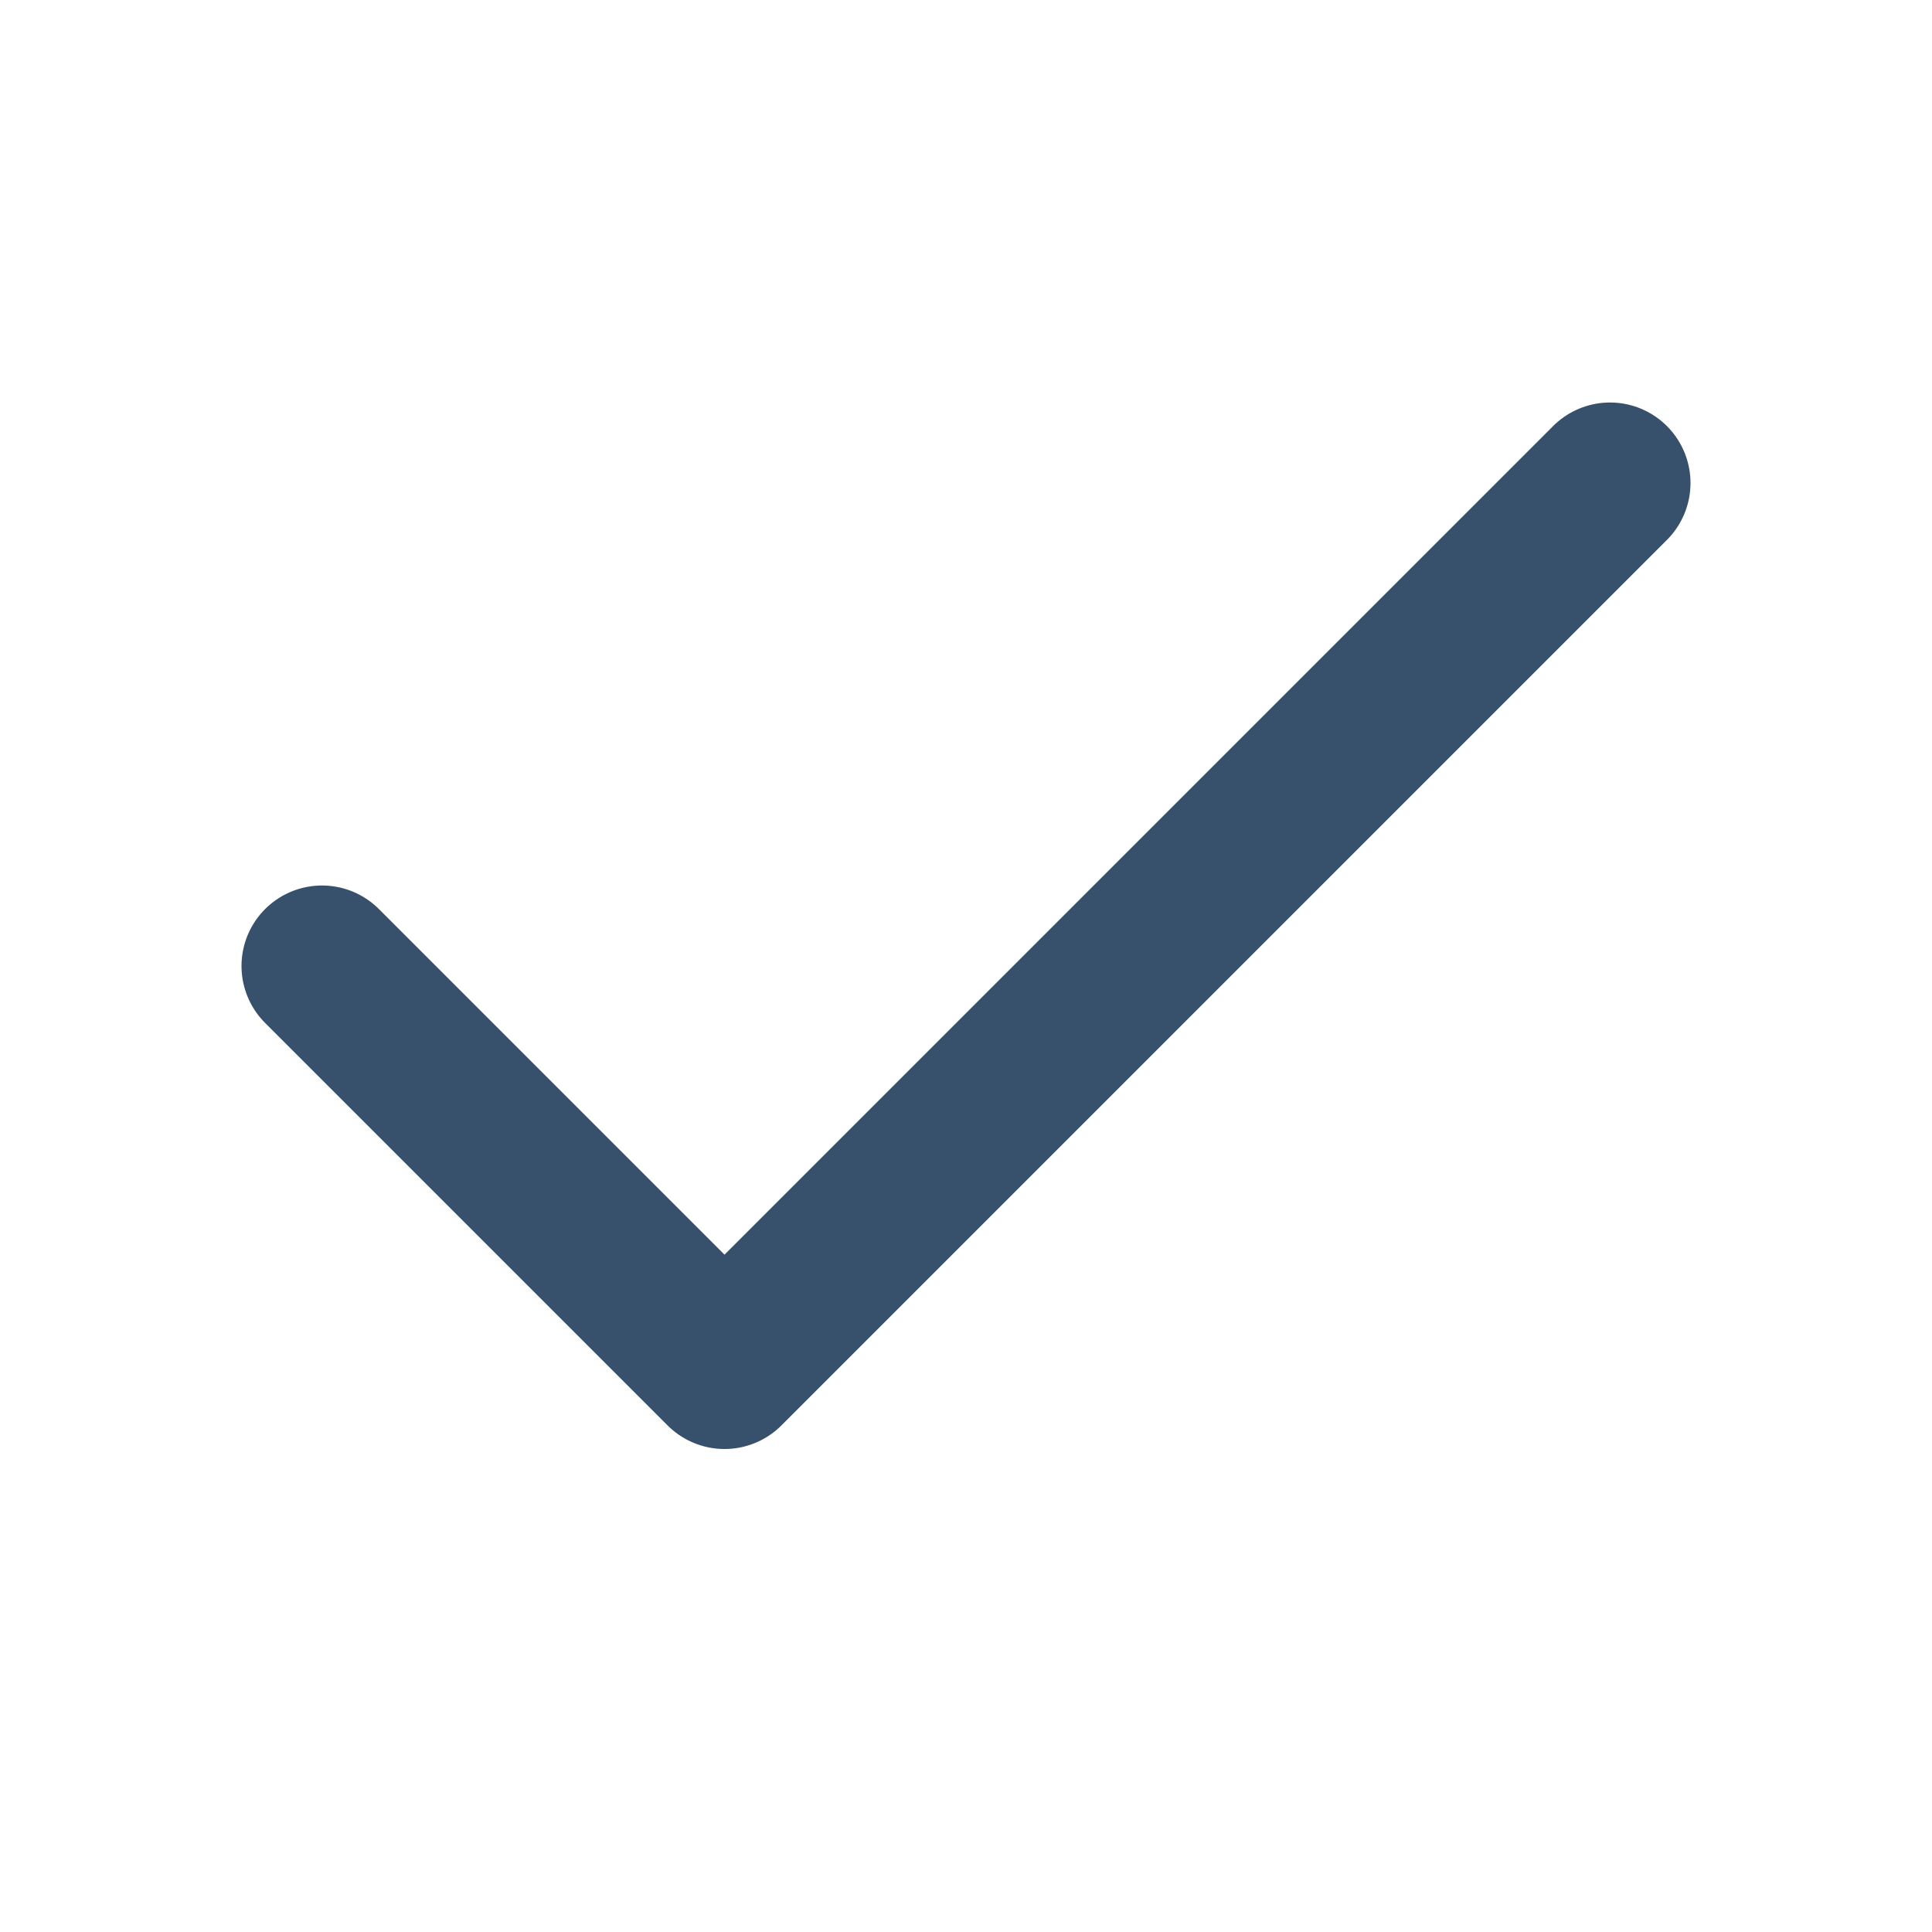
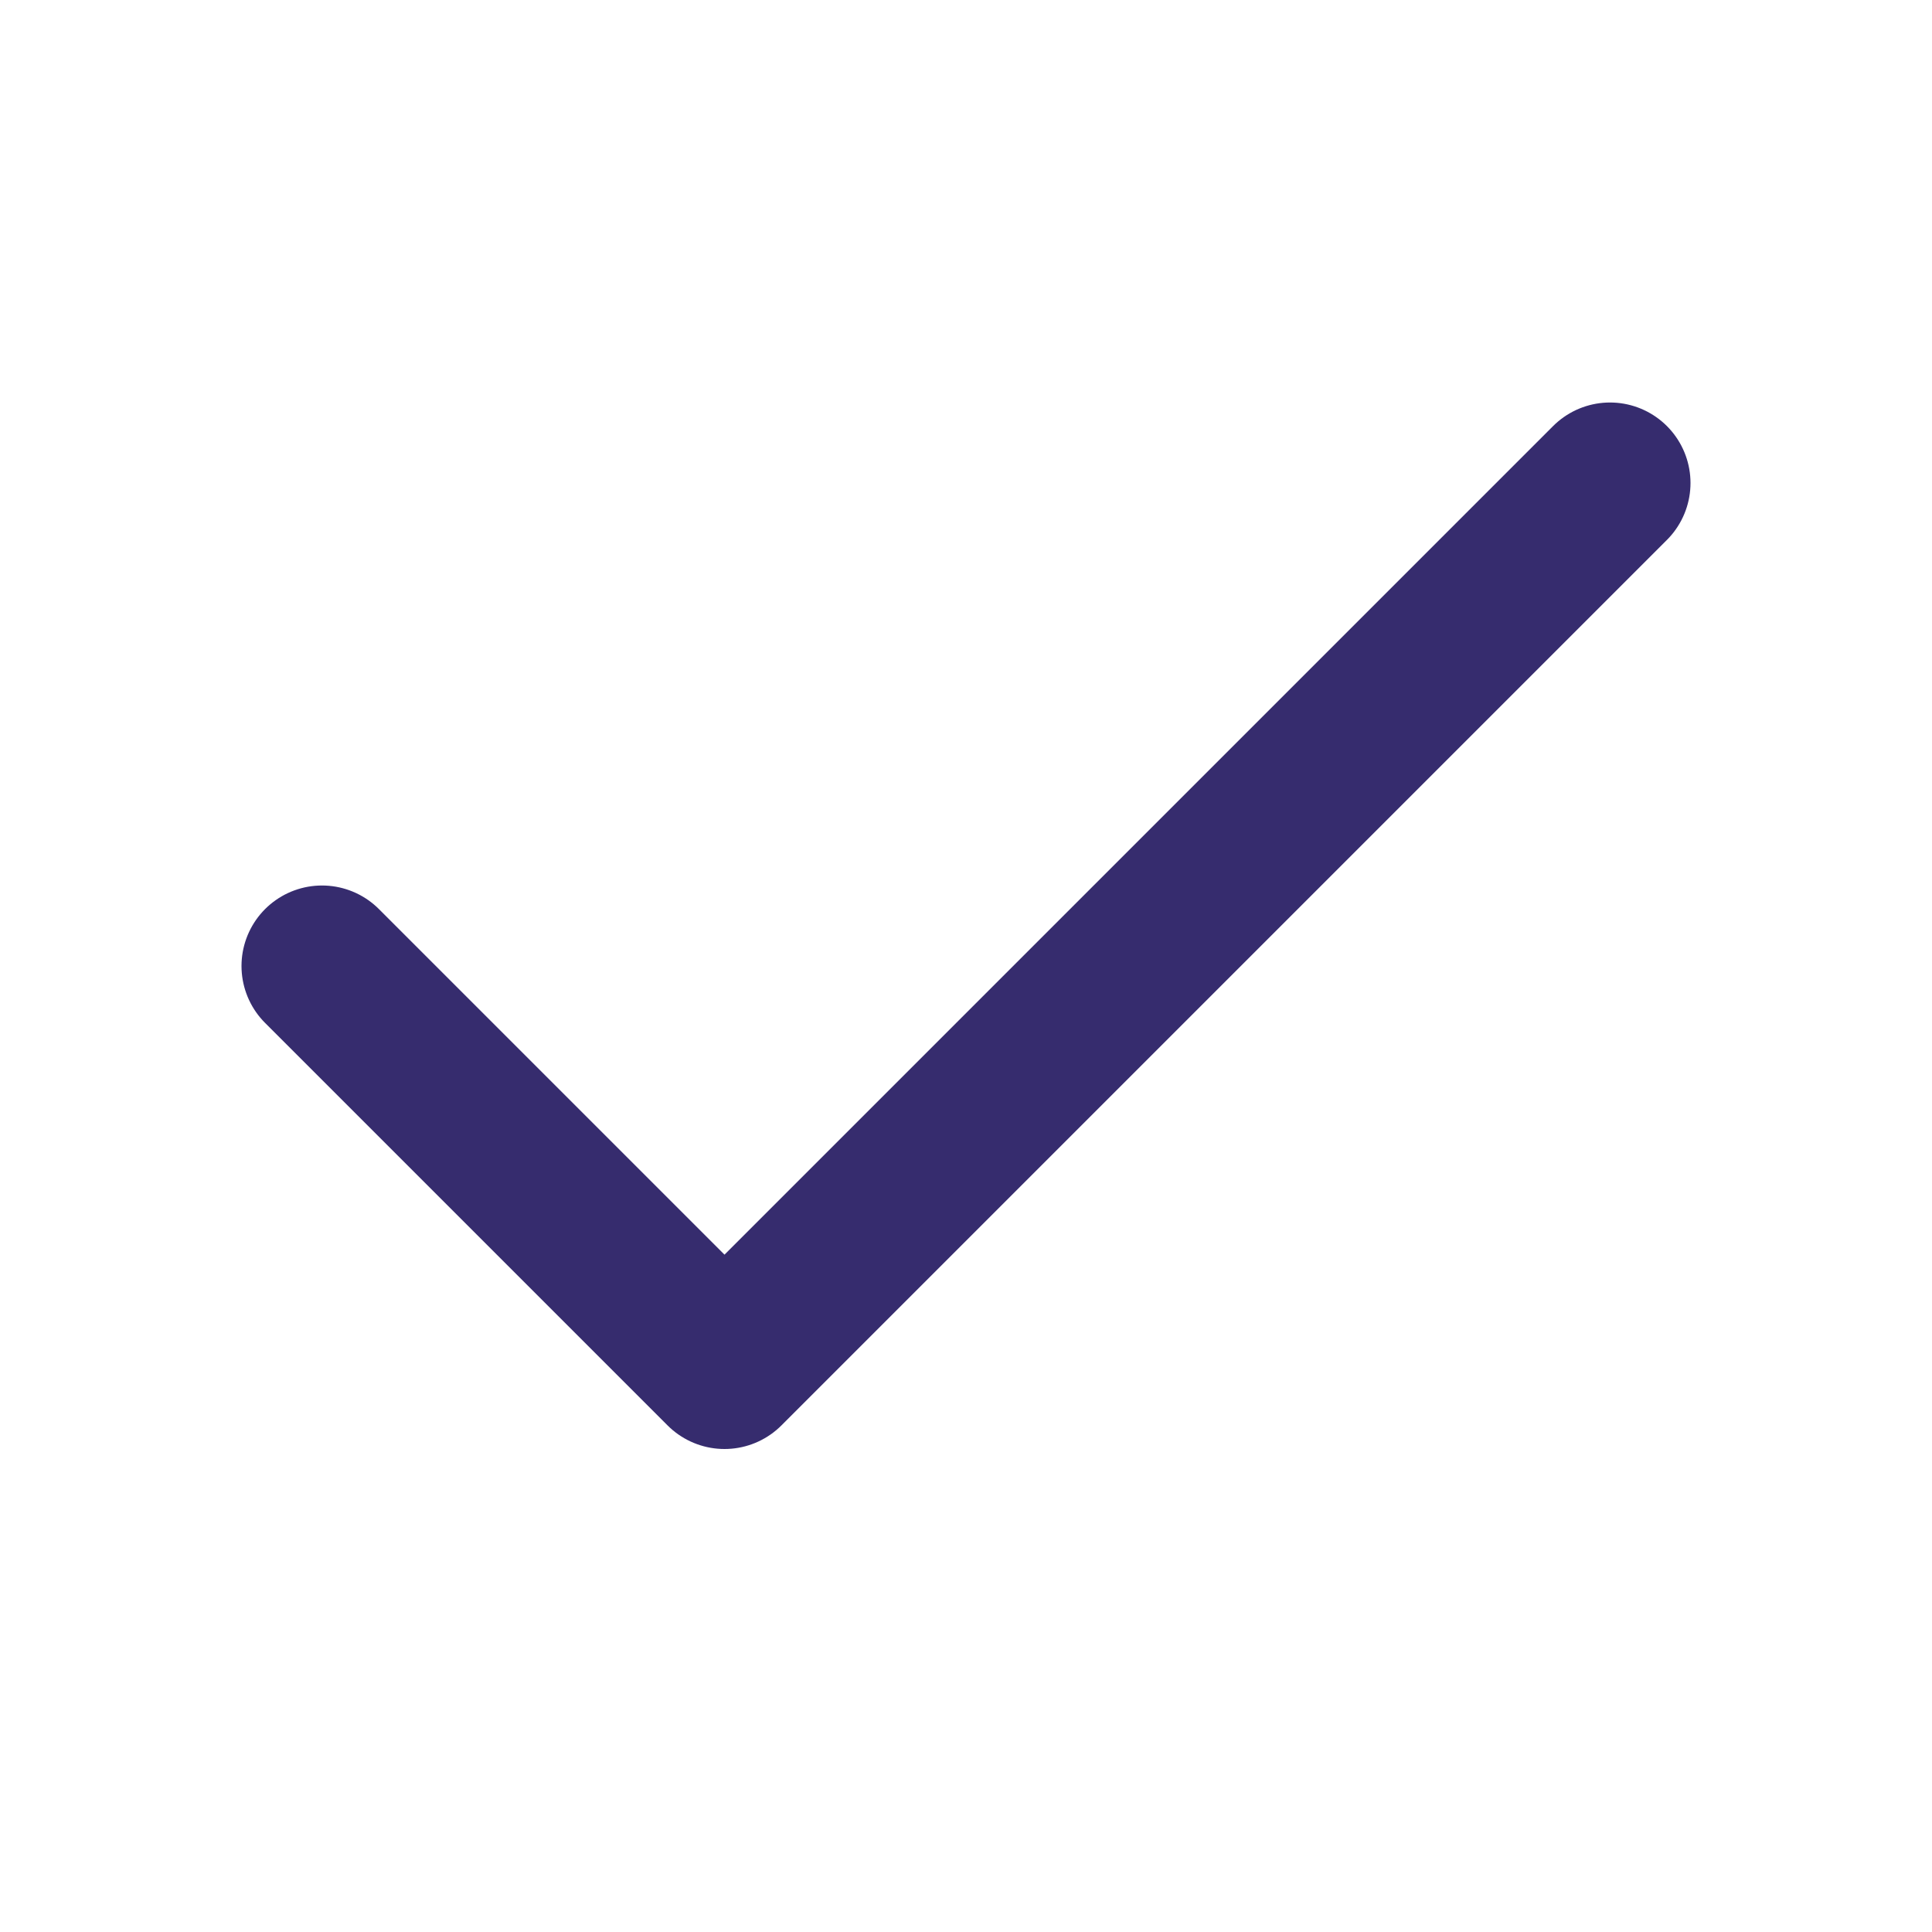
<svg xmlns="http://www.w3.org/2000/svg" width="24" height="24" viewBox="0 0 24 24" fill="none">
-   <path d="M20 6L9 17L4 12" stroke="#37506B" stroke-width="2" stroke-linecap="round" stroke-linejoin="round" />
+   <path d="M20 6L9 17L4 12" stroke="#362C6E" stroke-width="2" stroke-linecap="round" stroke-linejoin="round" />
</svg>
